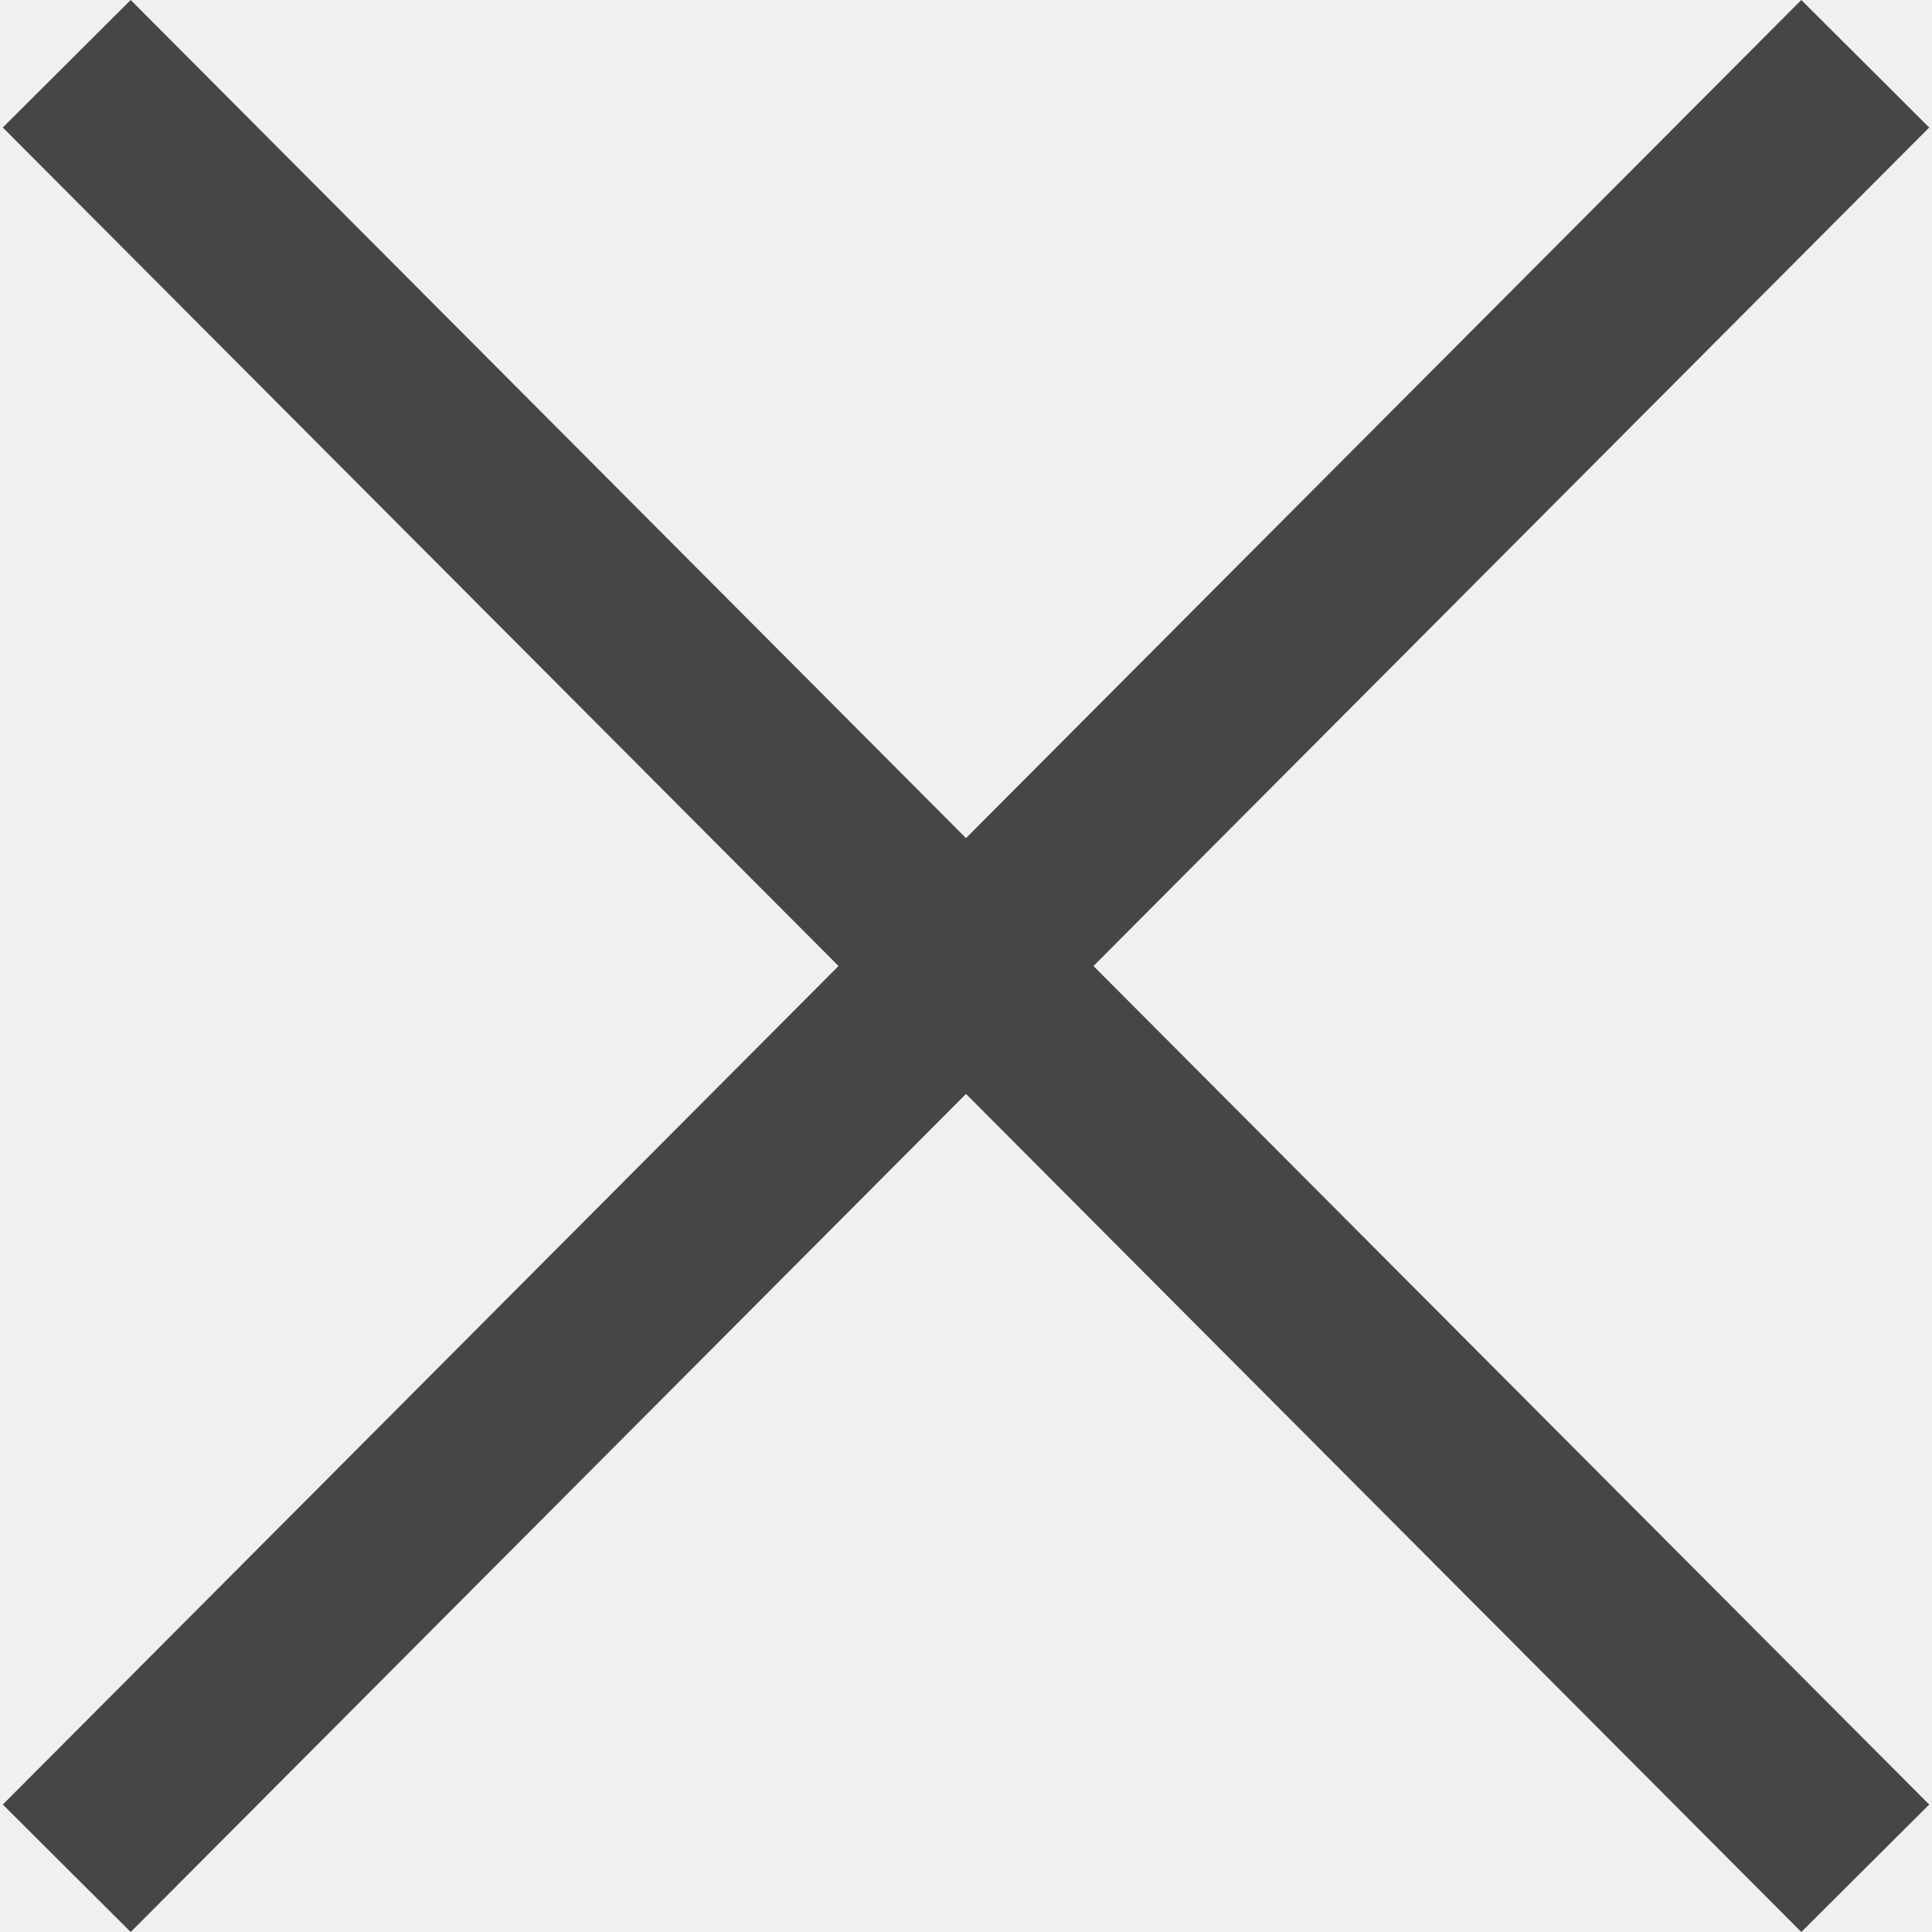
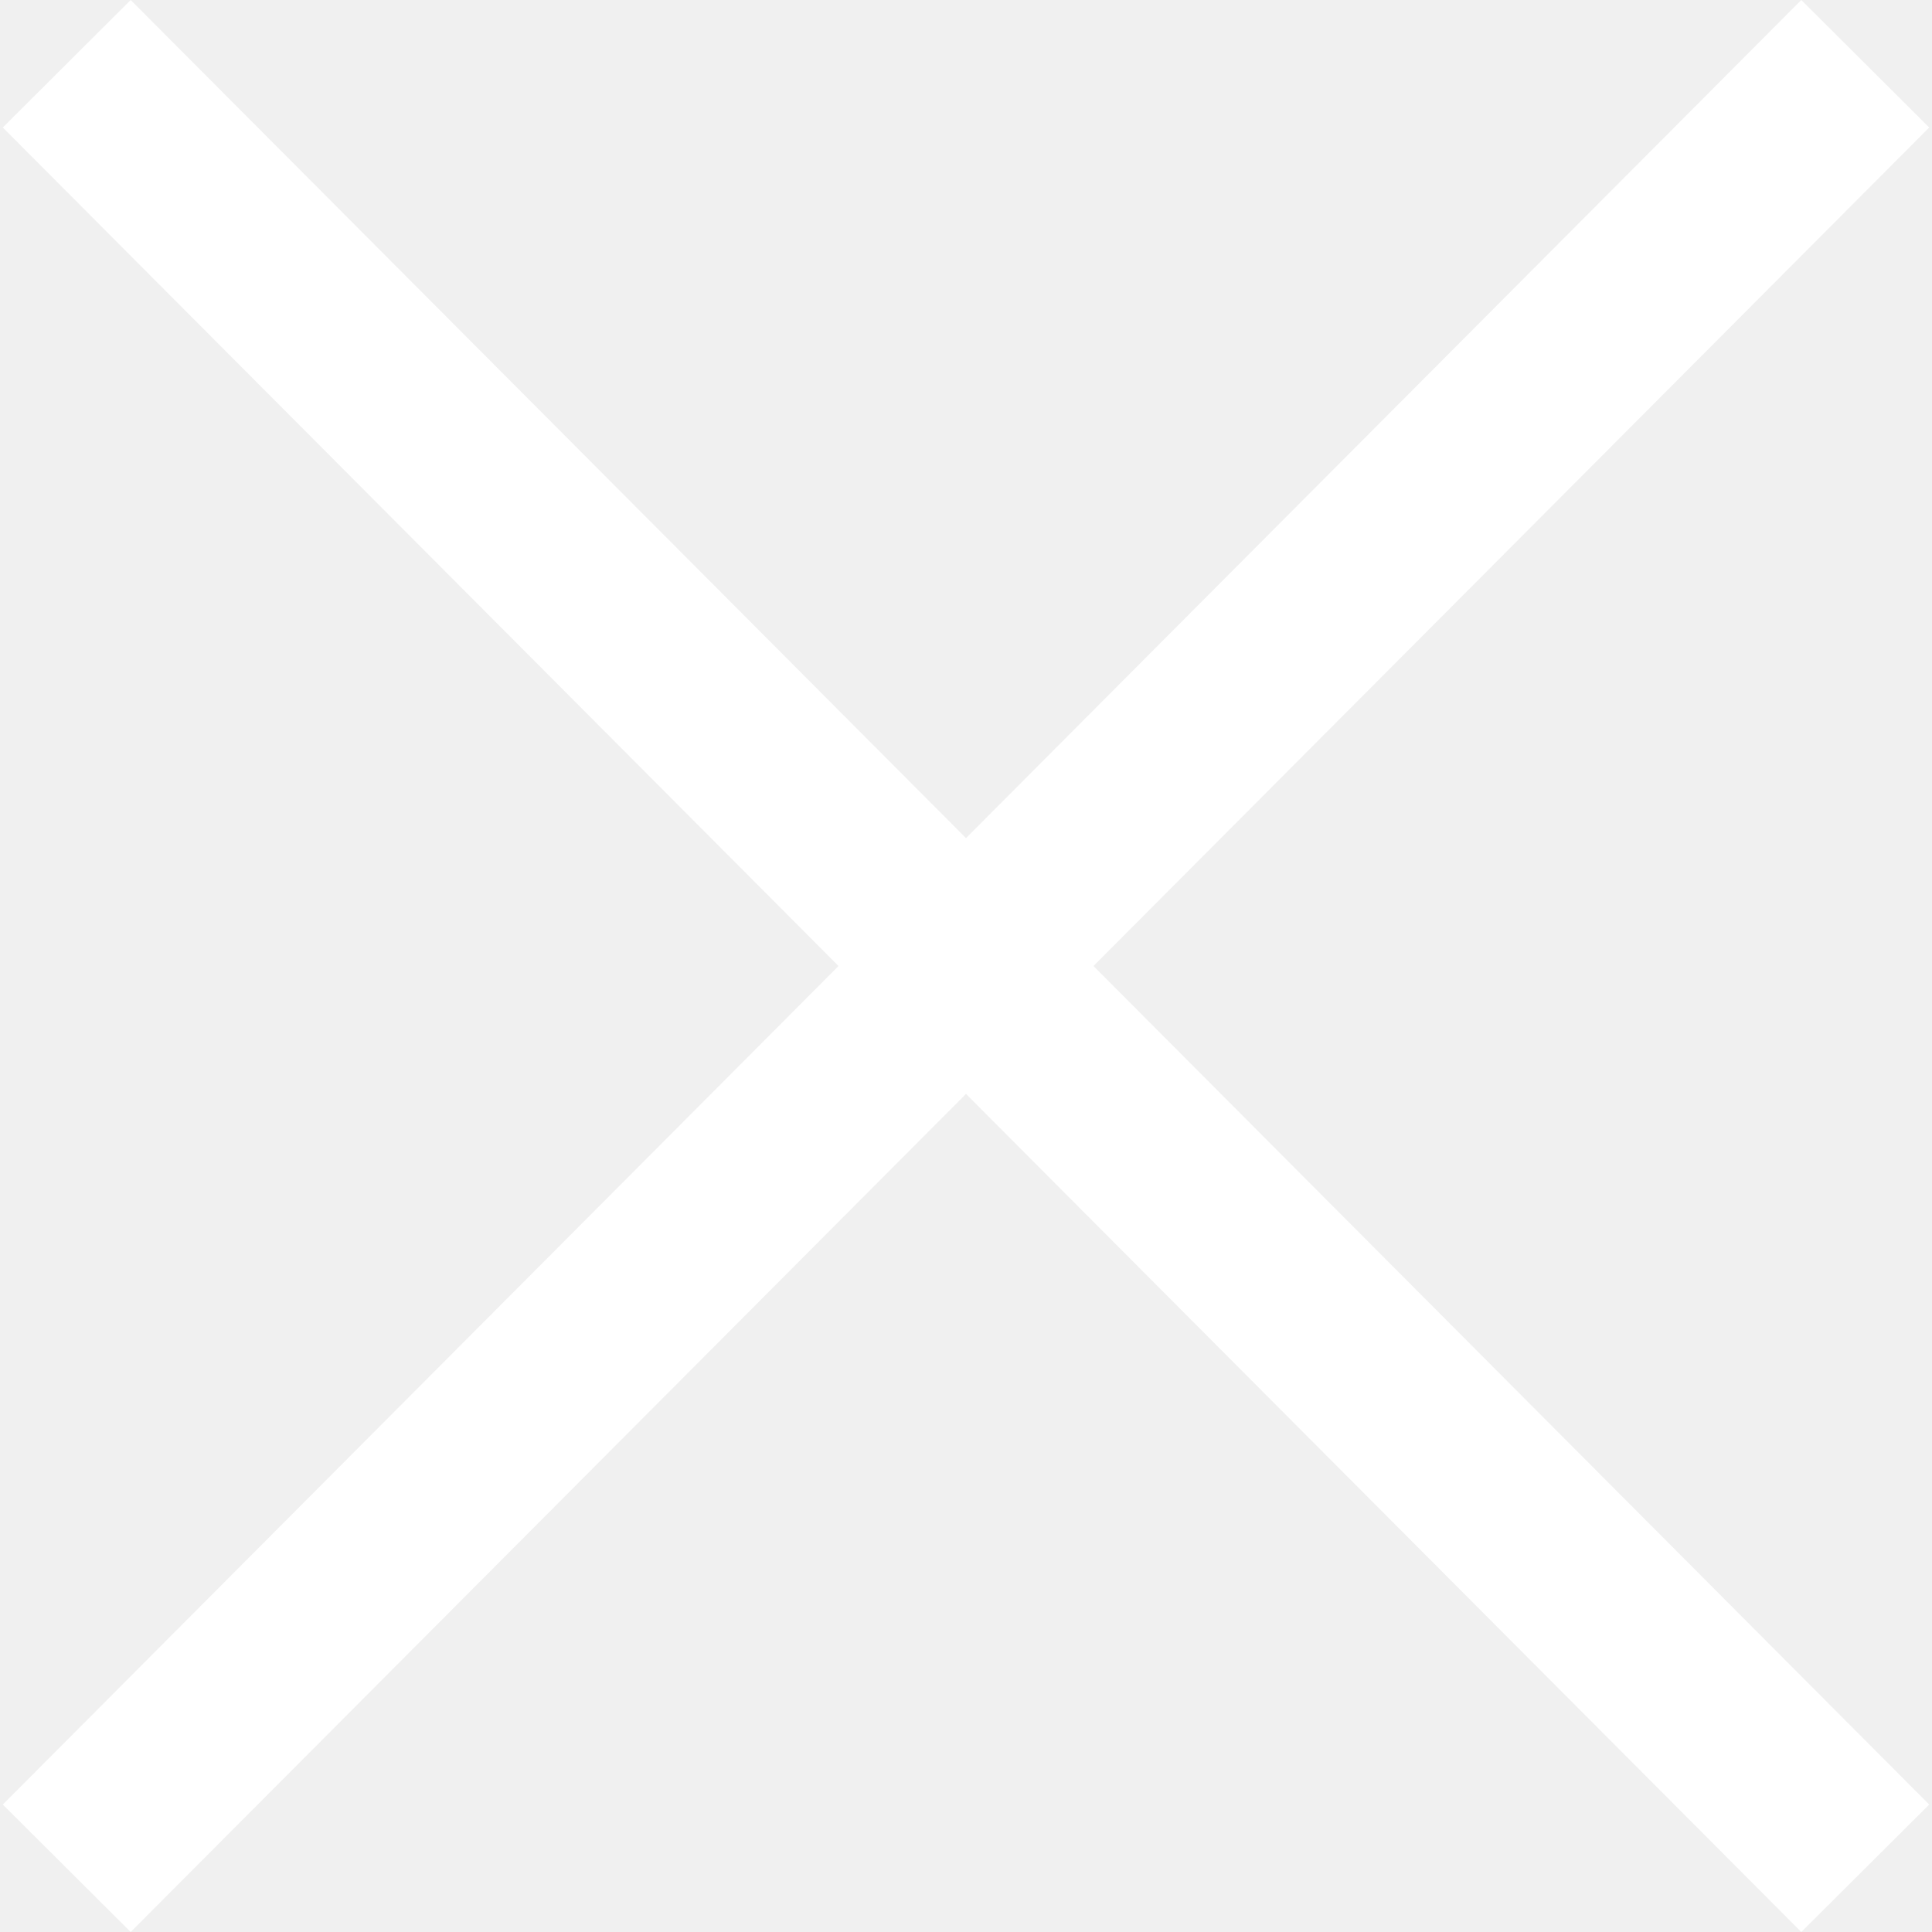
- <svg xmlns="http://www.w3.org/2000/svg" fill="#464646" height="800px" width="800px" version="1.1" id="Capa_1" viewBox="0 0 490 490" xml:space="preserve">
+ <svg xmlns="http://www.w3.org/2000/svg" fill="#FFFFFF" height="800px" width="800px" version="1.1" id="Capa_1" viewBox="0 0 490 490" xml:space="preserve">
  <polygon points="456.851,0 245,212.564 33.149,0 0.708,32.337 212.669,245.004 0.708,457.678 33.149,490 245,277.443 456.851,490   489.292,457.678 277.331,245.004 489.292,32.337 " />
</svg>
